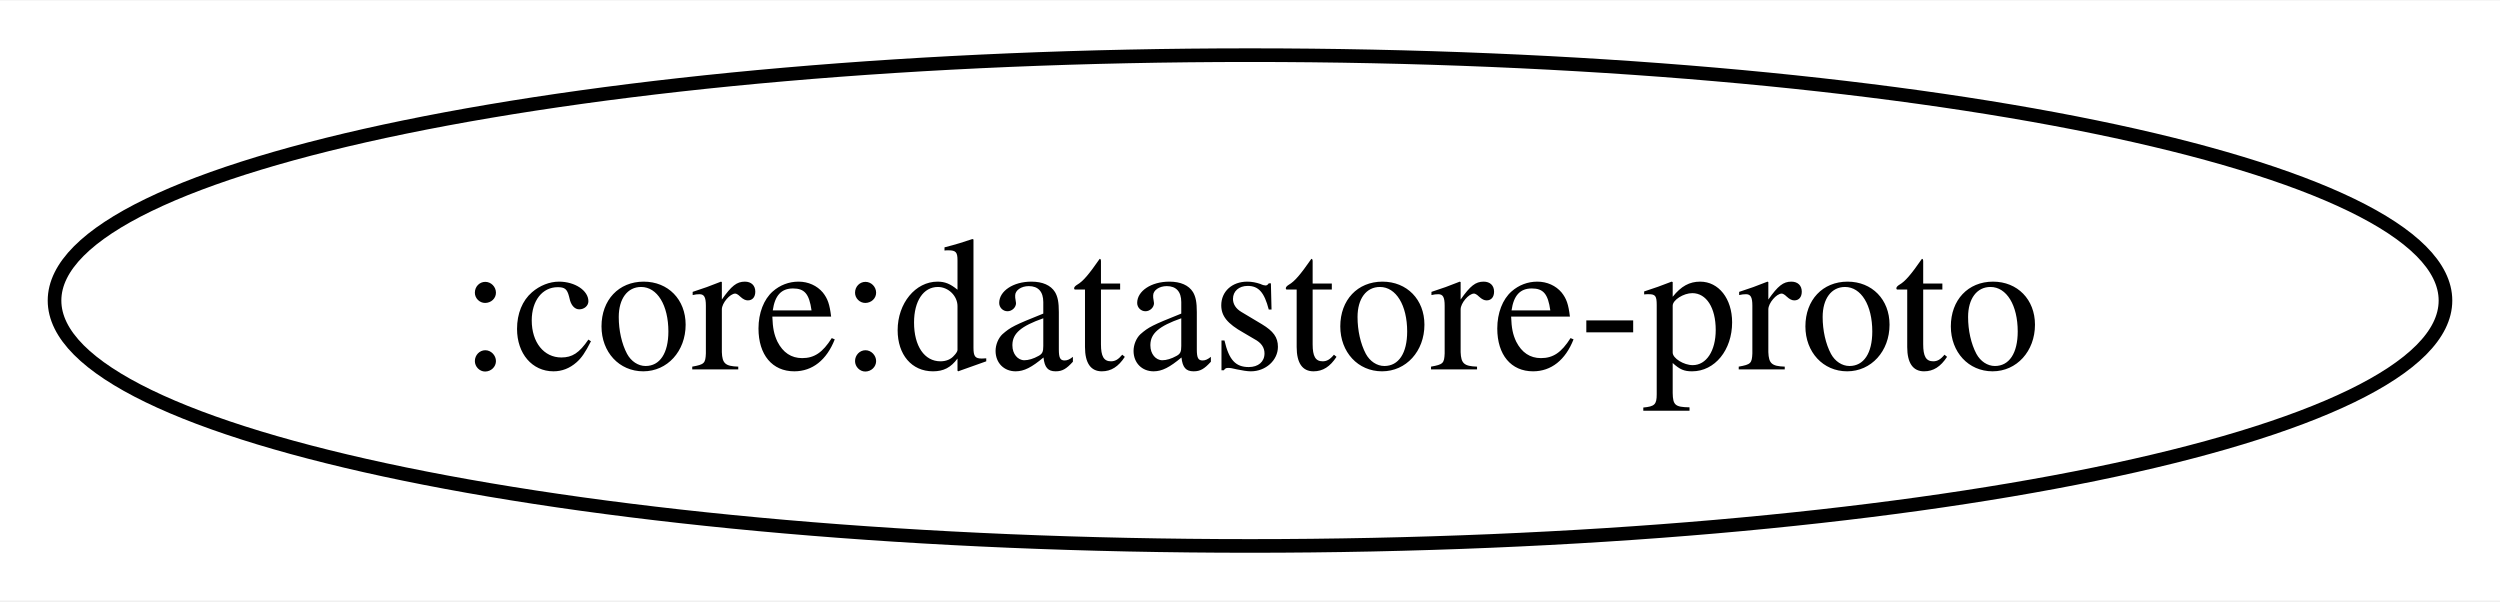
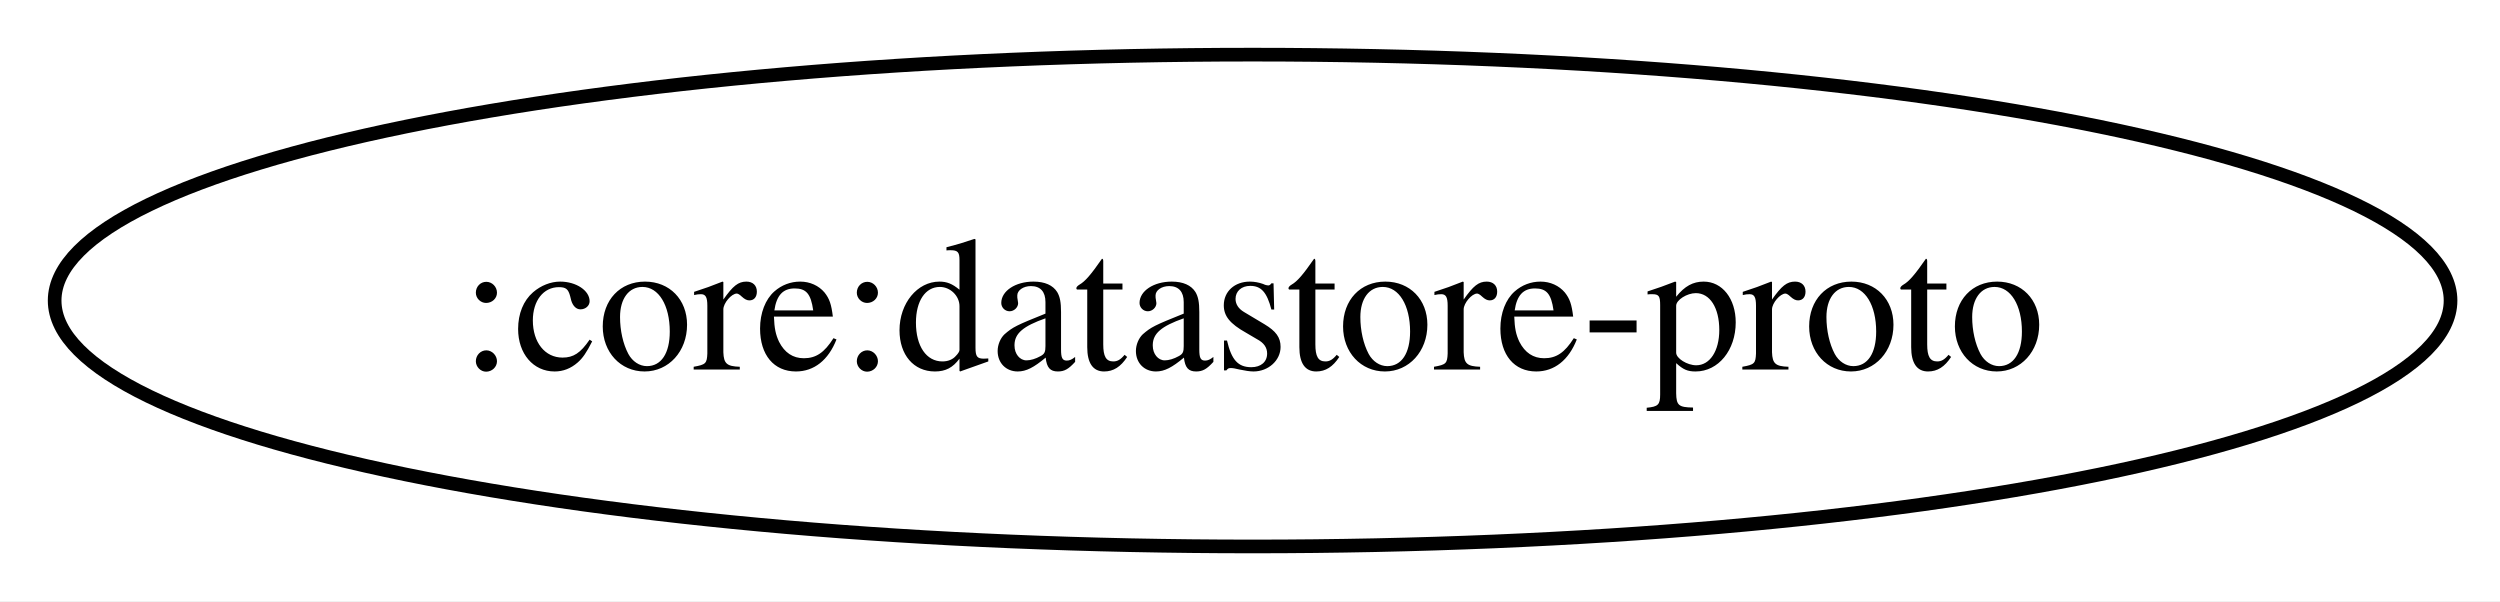
- <svg xmlns="http://www.w3.org/2000/svg" width="244" height="44pt" viewBox="0 0 183.38 44">
+ <svg xmlns="http://www.w3.org/2000/svg" width="244" height="44pt" viewBox="0 0 183 44">
  <g class="graph">
    <path fill="#fff" d="M0 44V0h183.38v44z" />
    <g class="node" transform="translate(4 40)">
      <ellipse cx="87.69" cy="-18" fill="none" stroke="#000" rx="87.69" ry="18" />
-       <text x="87.69" y="-12.95" font-family="Times,serif" font-size="14" text-anchor="middle">:core:datastore-proto</text>
+       <text xml:space="preserve" x="87.69" y="-12.95" font-family="Times,serif" font-size="14" text-anchor="middle">:core:datastore-proto</text>
    </g>
  </g>
</svg>
